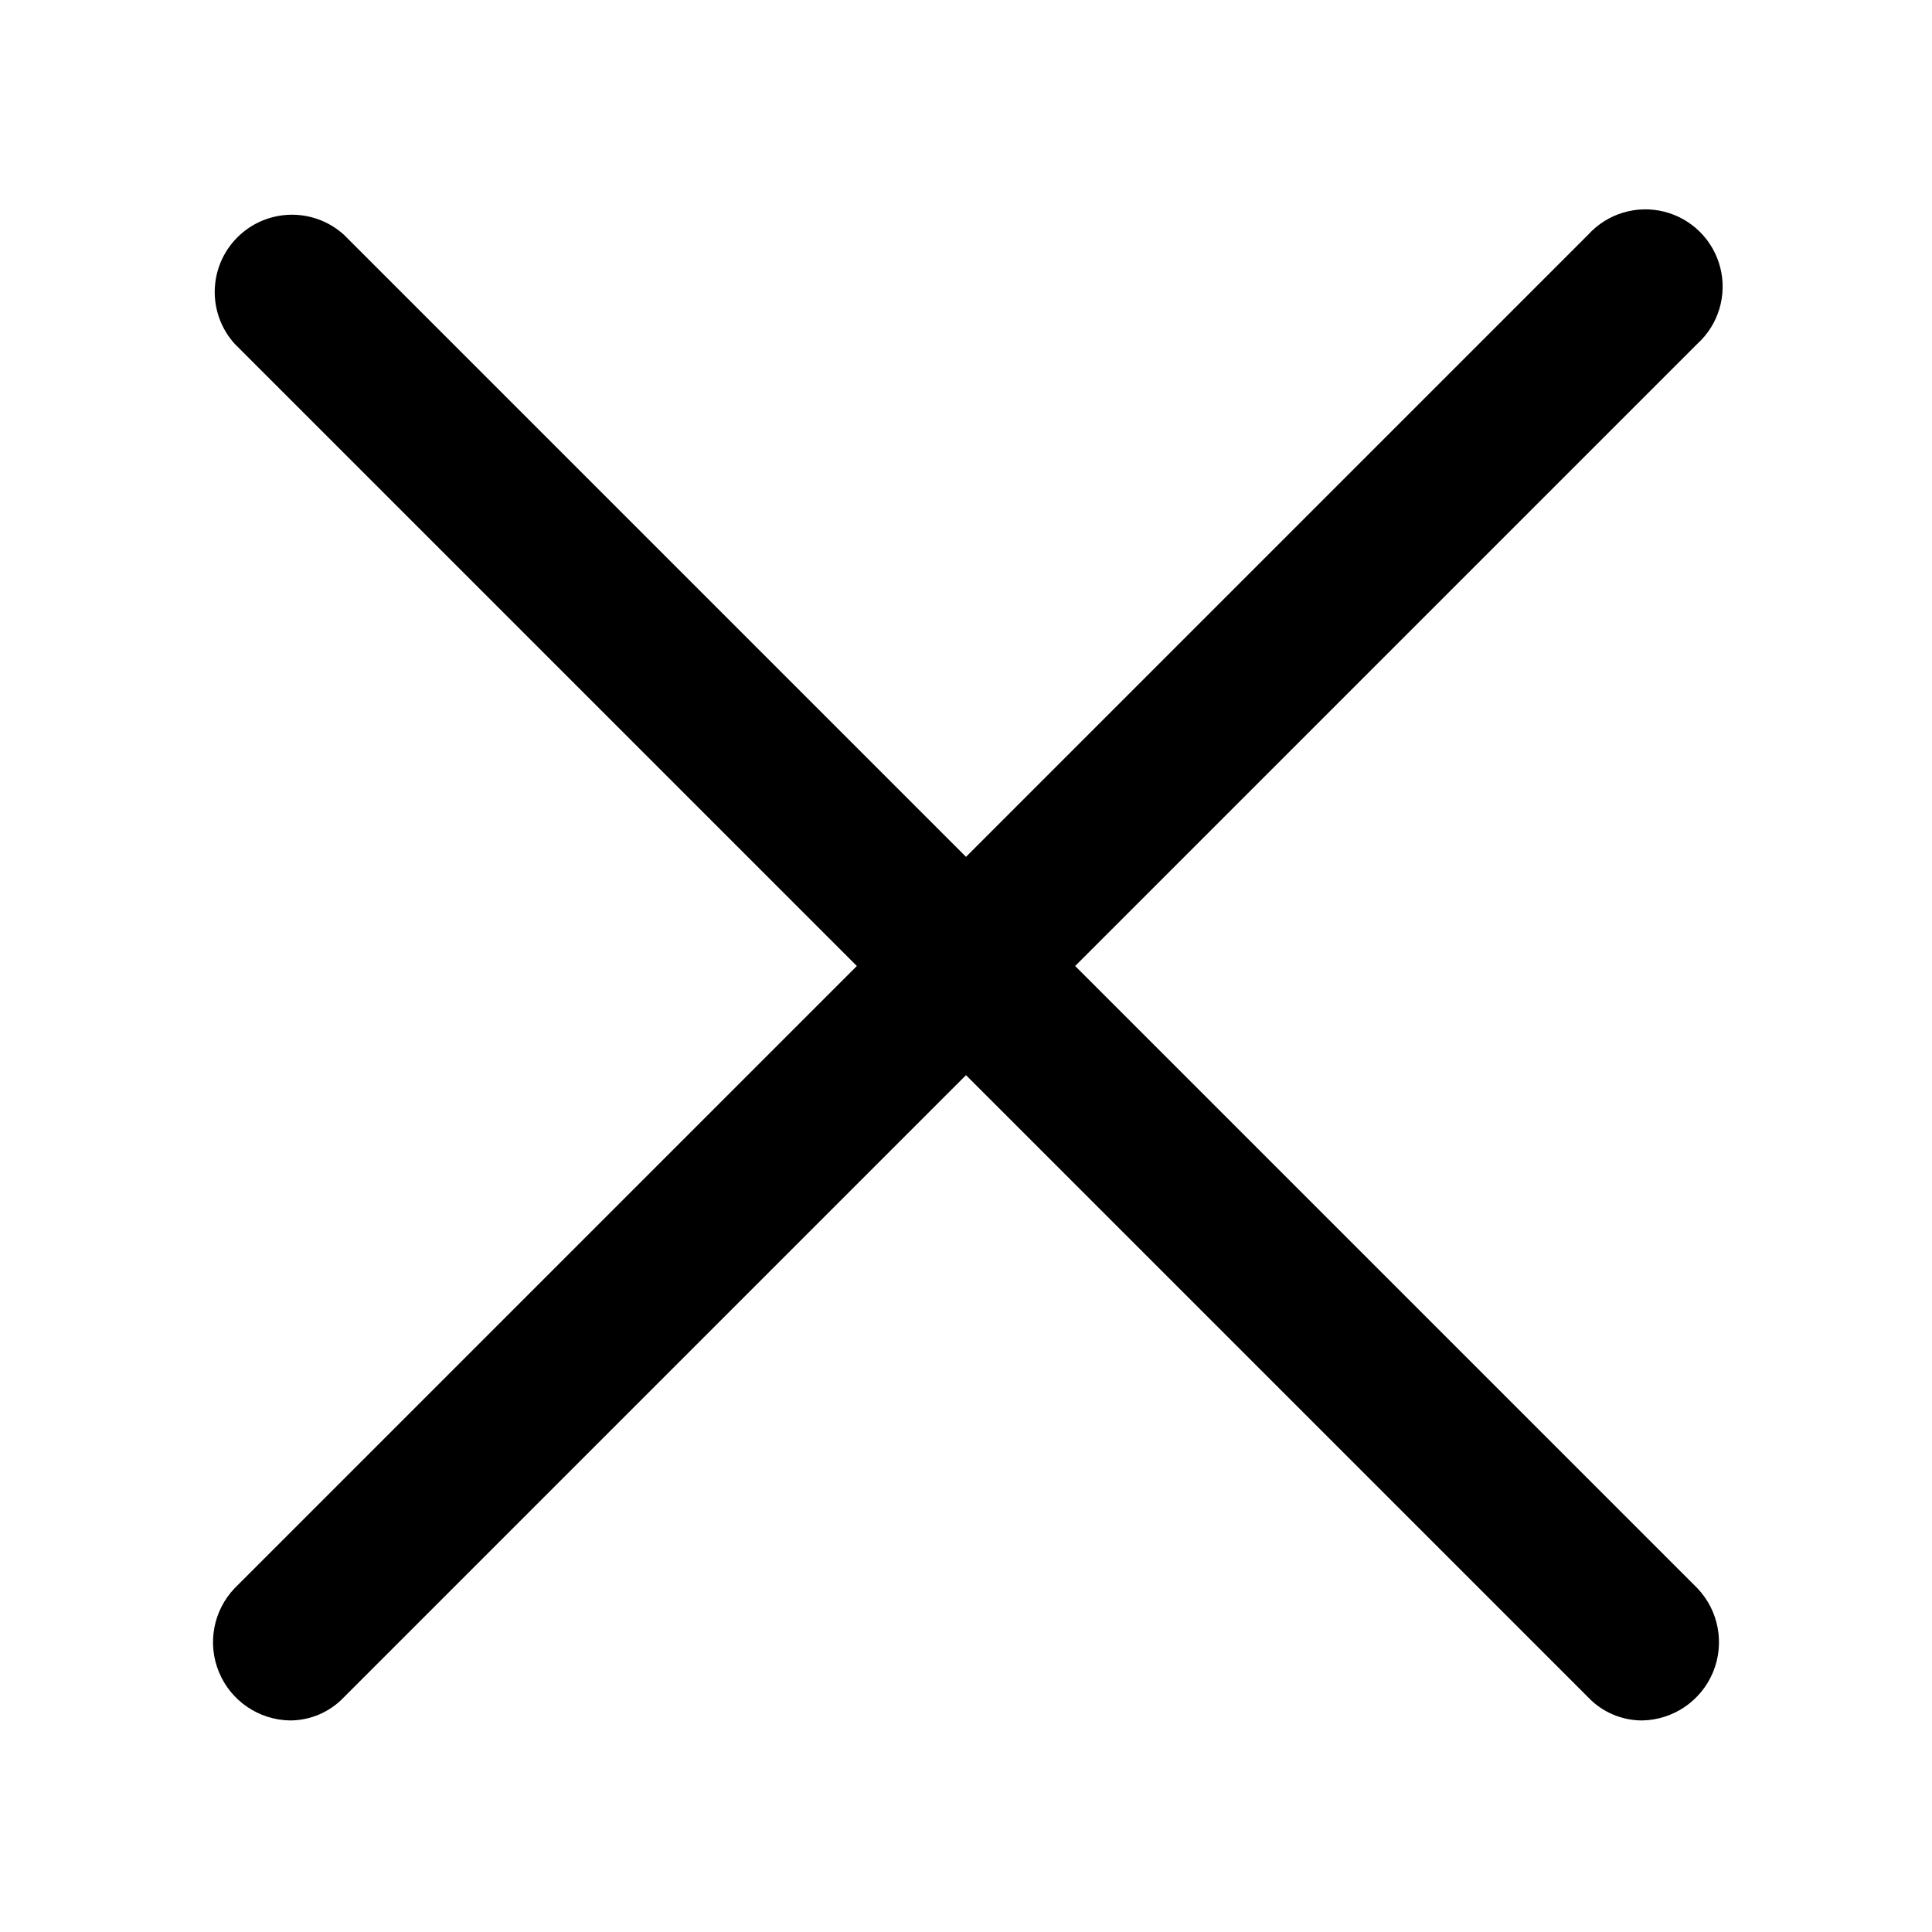
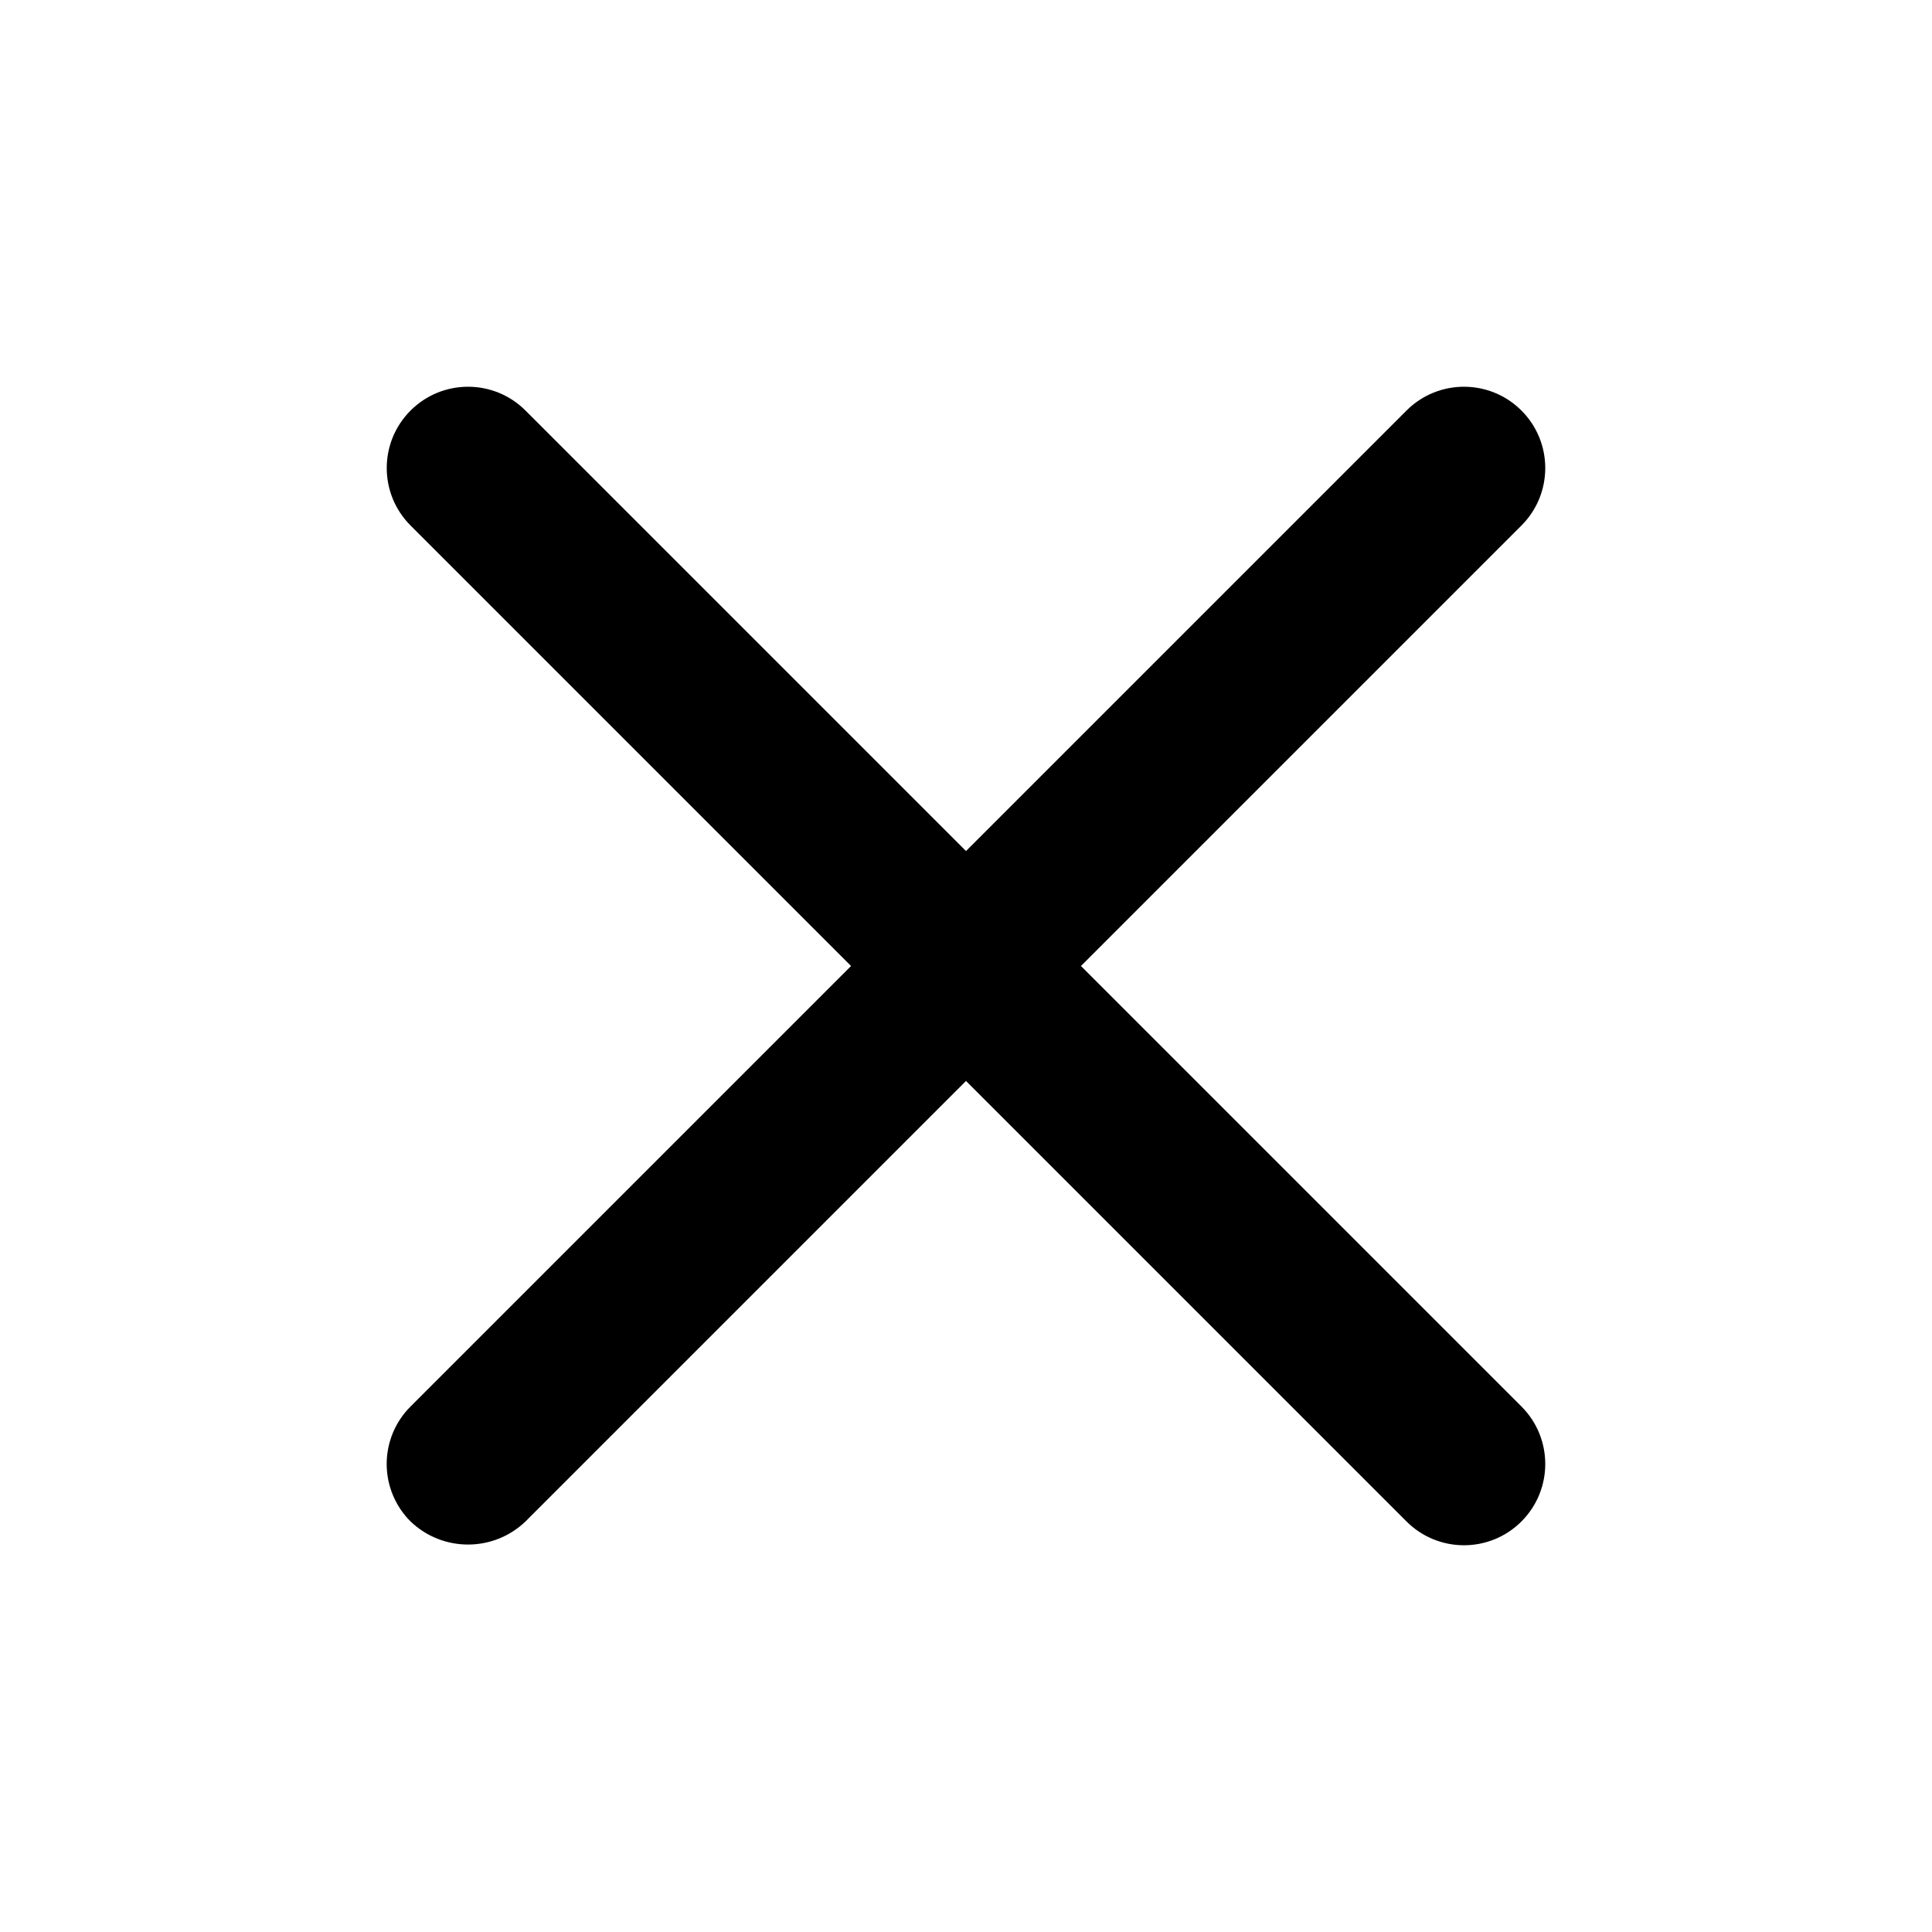
<svg xmlns="http://www.w3.org/2000/svg" viewBox="0 0 20 20">
-   <path d="M11.13,10l6.44-6.44a.8.8,0,1,0-1.13-1.13L10,8.87,3.56,2.43A.8.8,0,0,0,2.43,3.56L8.87,10,2.43,16.44A.81.81,0,0,0,3,17.81a.77.77,0,0,0,.56-.24L10,11.13l6.44,6.44a.77.77,0,0,0,.56.24.81.81,0,0,0,.57-1.37Z" />
+   <path class="cls-1" d="M15.75,14.56,11.19,10l4.56-4.56a.84.84,0,1,0-1.19-1.19L10,8.81,5.44,4.25A.84.84,0,0,0,4.25,5.44L8.81,10,4.25,14.56a.84.84,0,0,0,0,1.19.86.86,0,0,0,1.19,0L10,11.19l4.56,4.56a.84.84,0,1,0,1.19-1.19Z" />
</svg>
